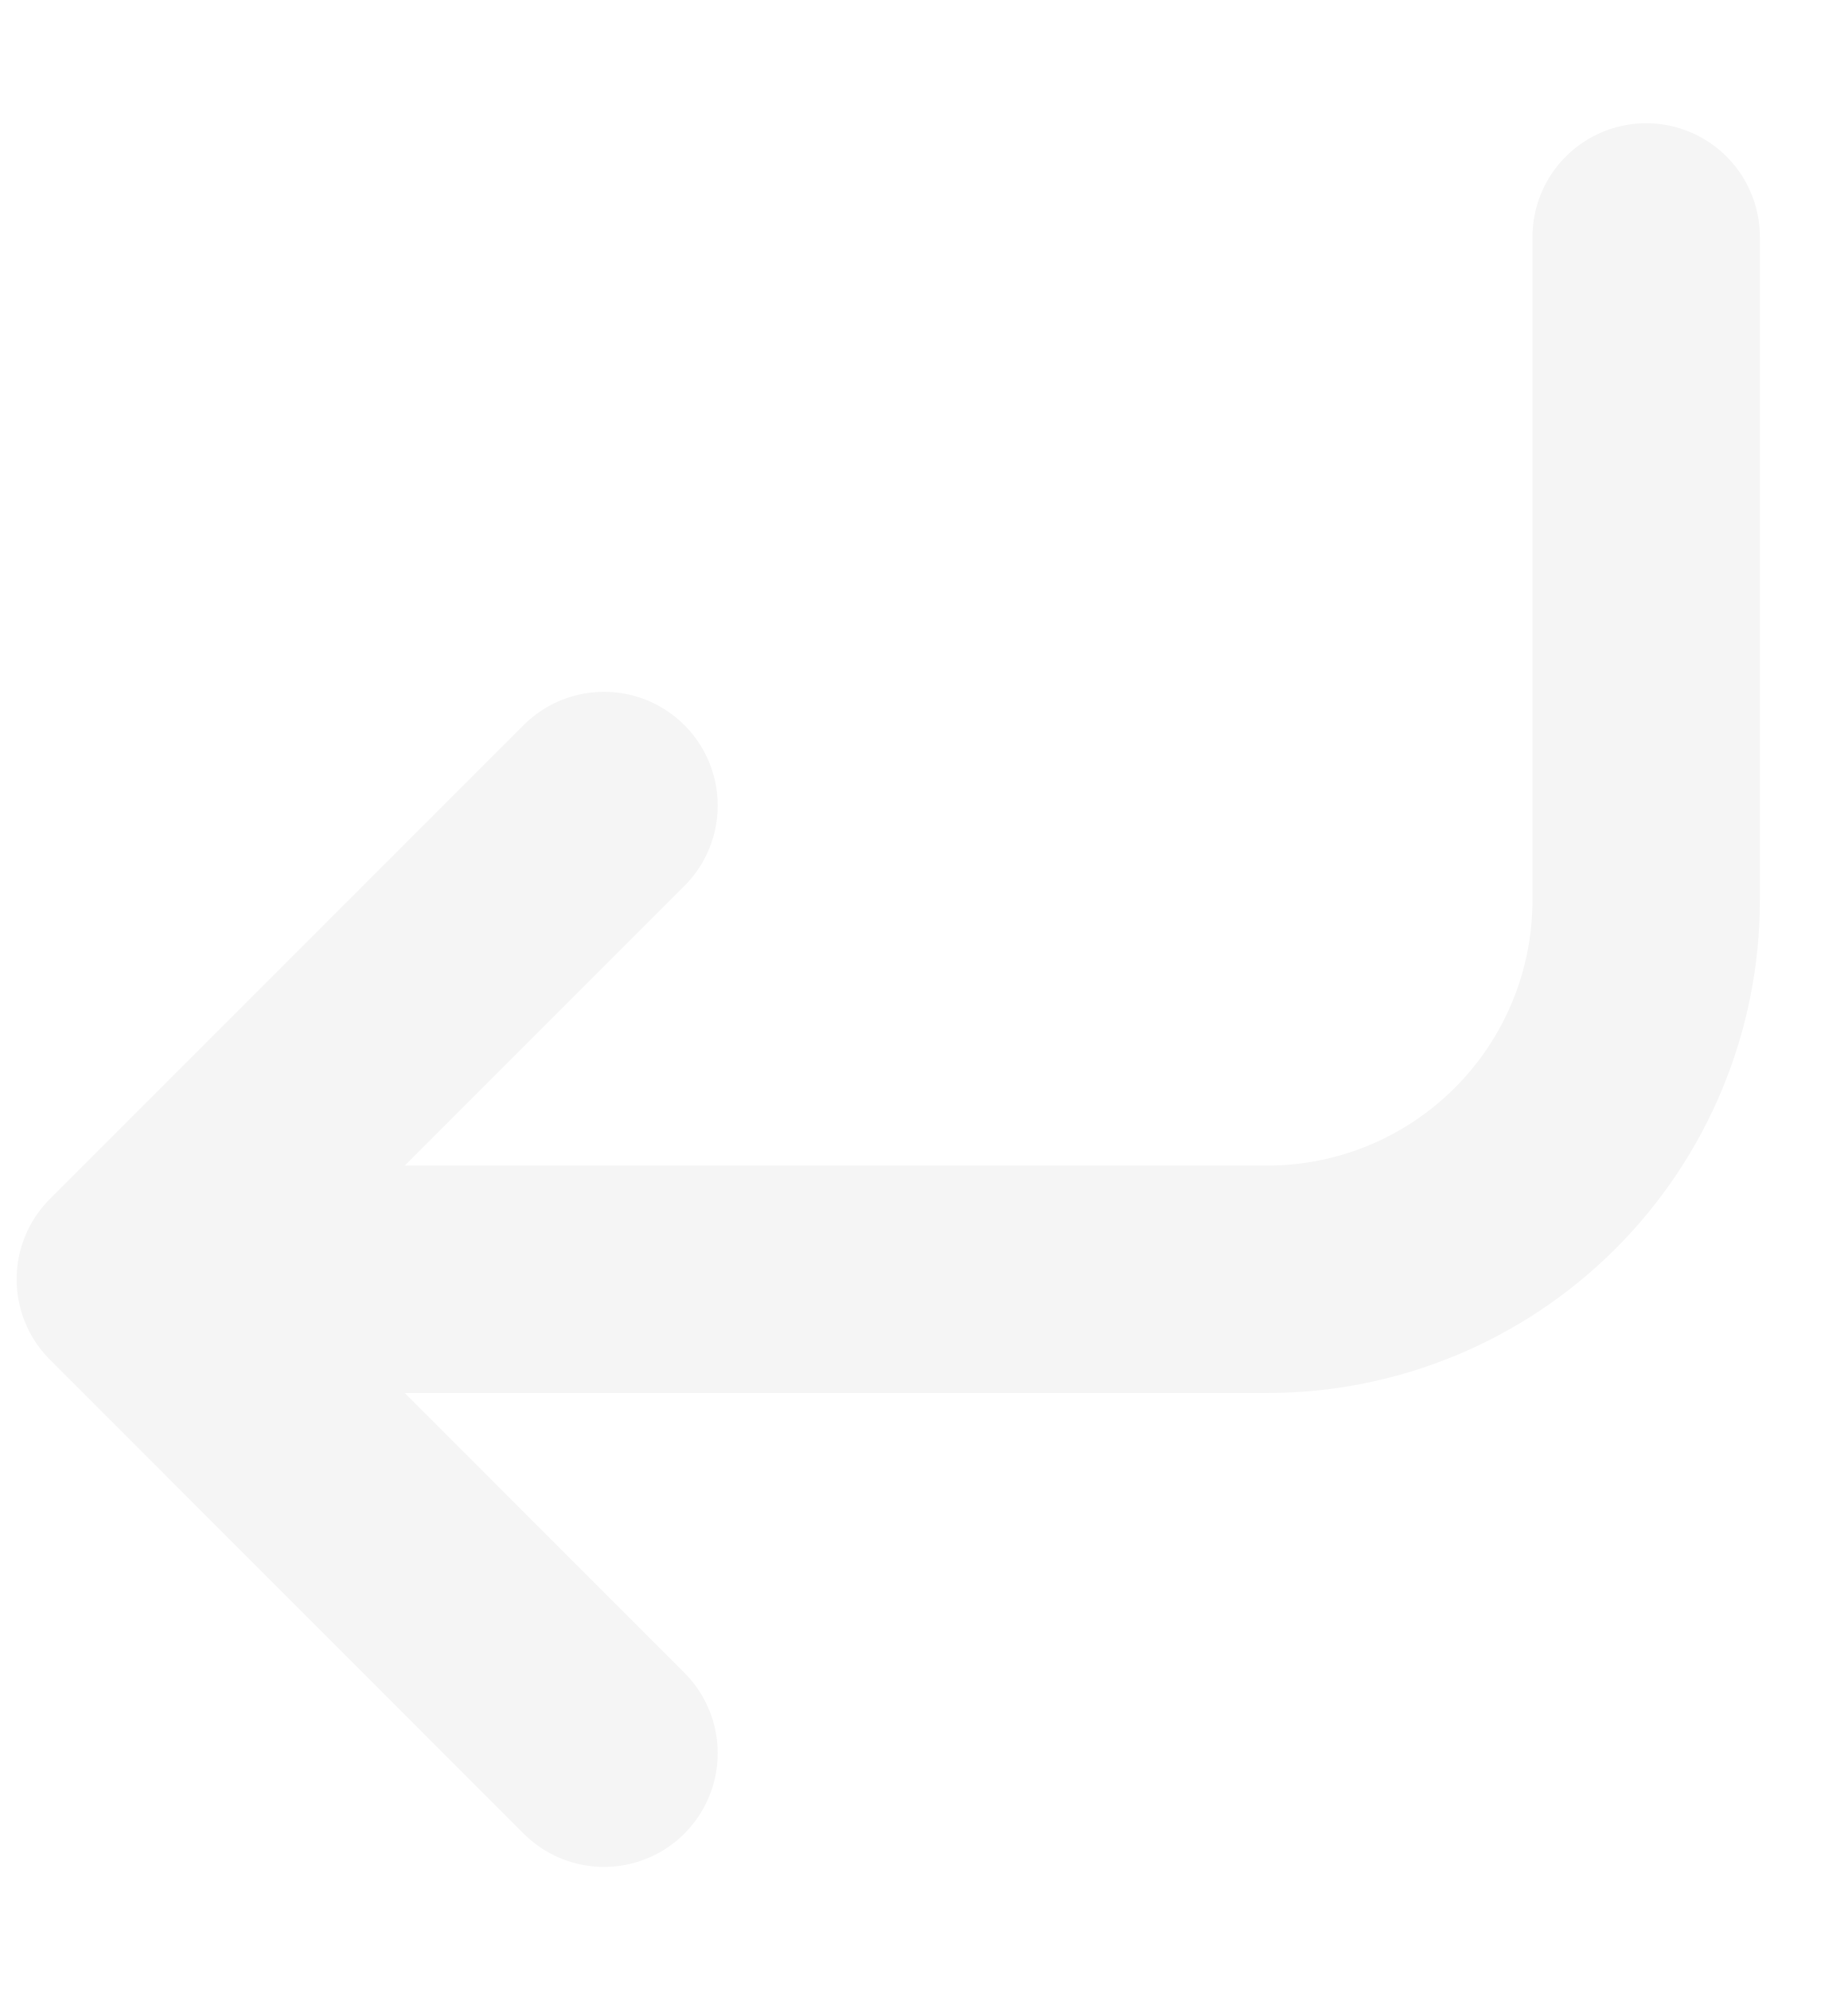
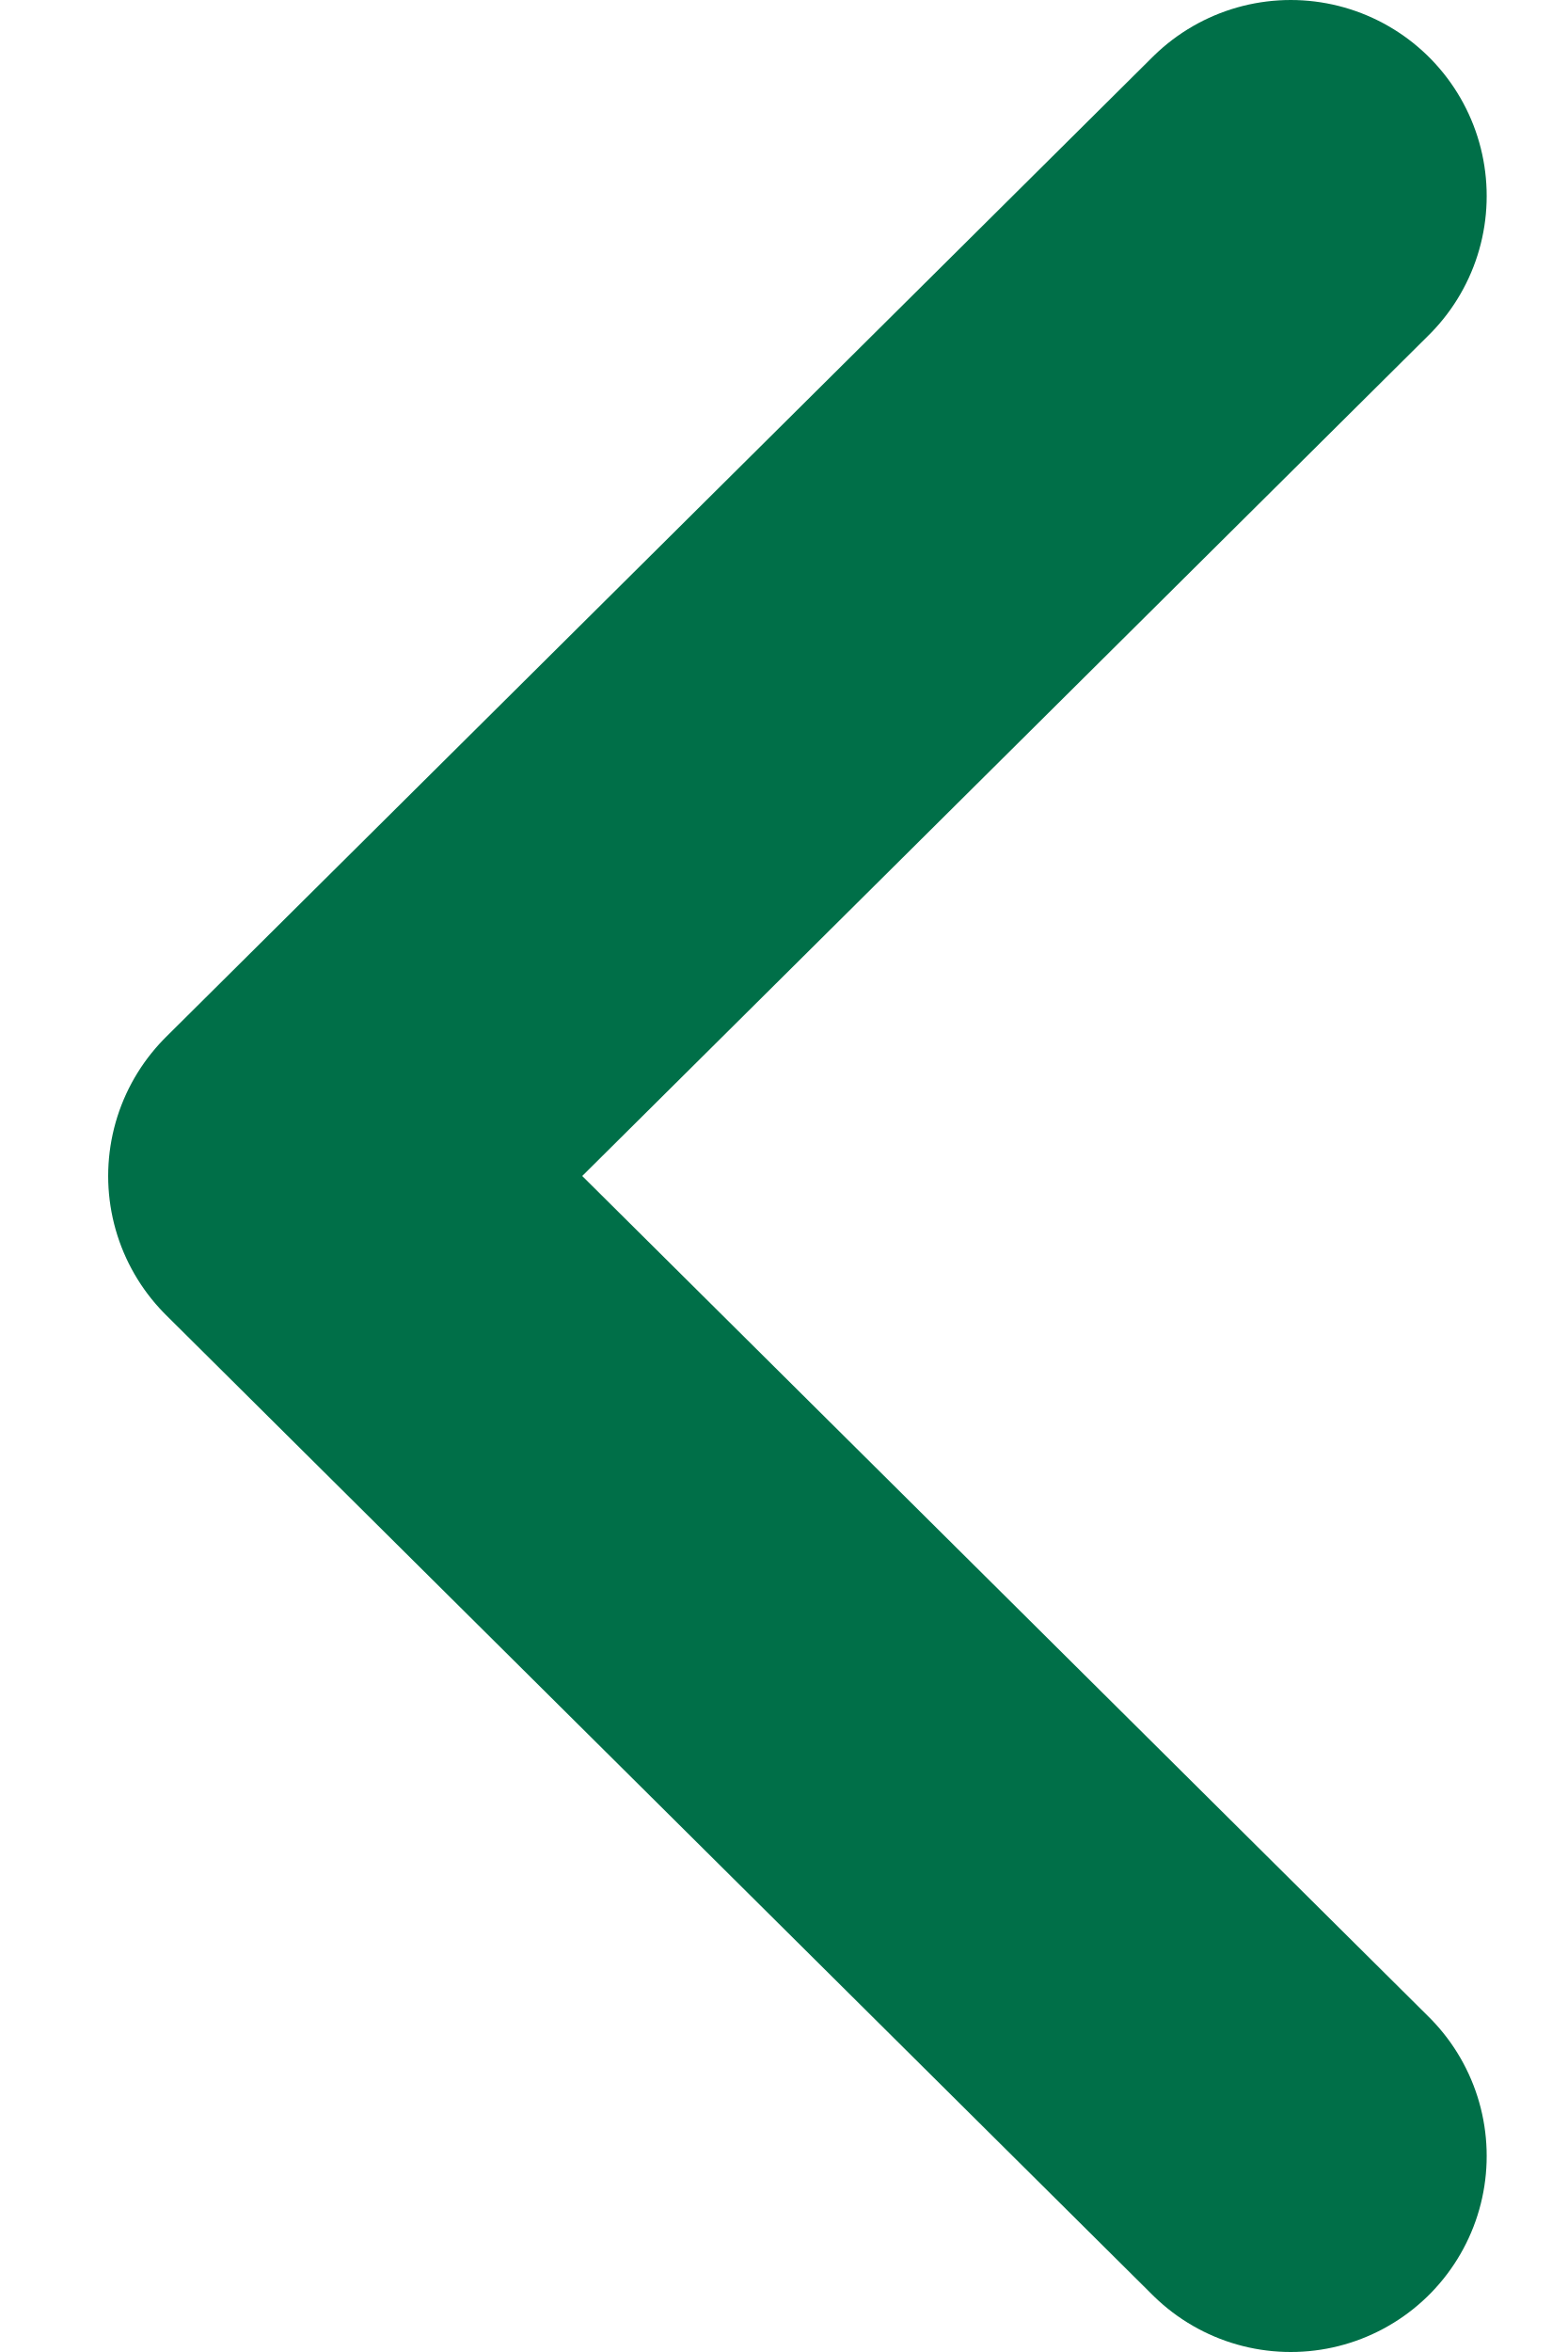
- <svg xmlns="http://www.w3.org/2000/svg" width="13" height="14" viewBox="0 0 13 14" fill="none">
-   <path d="M4.25 5.667L0.917 9M0.917 9L4.25 12.334M0.917 9H8.917C9.624 9 10.302 8.719 10.802 8.219C11.302 7.719 11.583 7.041 11.583 6.334V1.667" stroke="#F5F5F5" stroke-width="1.6" stroke-linecap="round" stroke-linejoin="round" />
+ <svg xmlns="http://www.w3.org/2000/svg" width="12" height="18" viewBox="0 0 12 18" fill="none">
+   <path d="M9.88 16.5L2.328 9L9.88 1.5" stroke="#006F48" stroke-width="3" stroke-linecap="round" stroke-linejoin="round" />
</svg>
